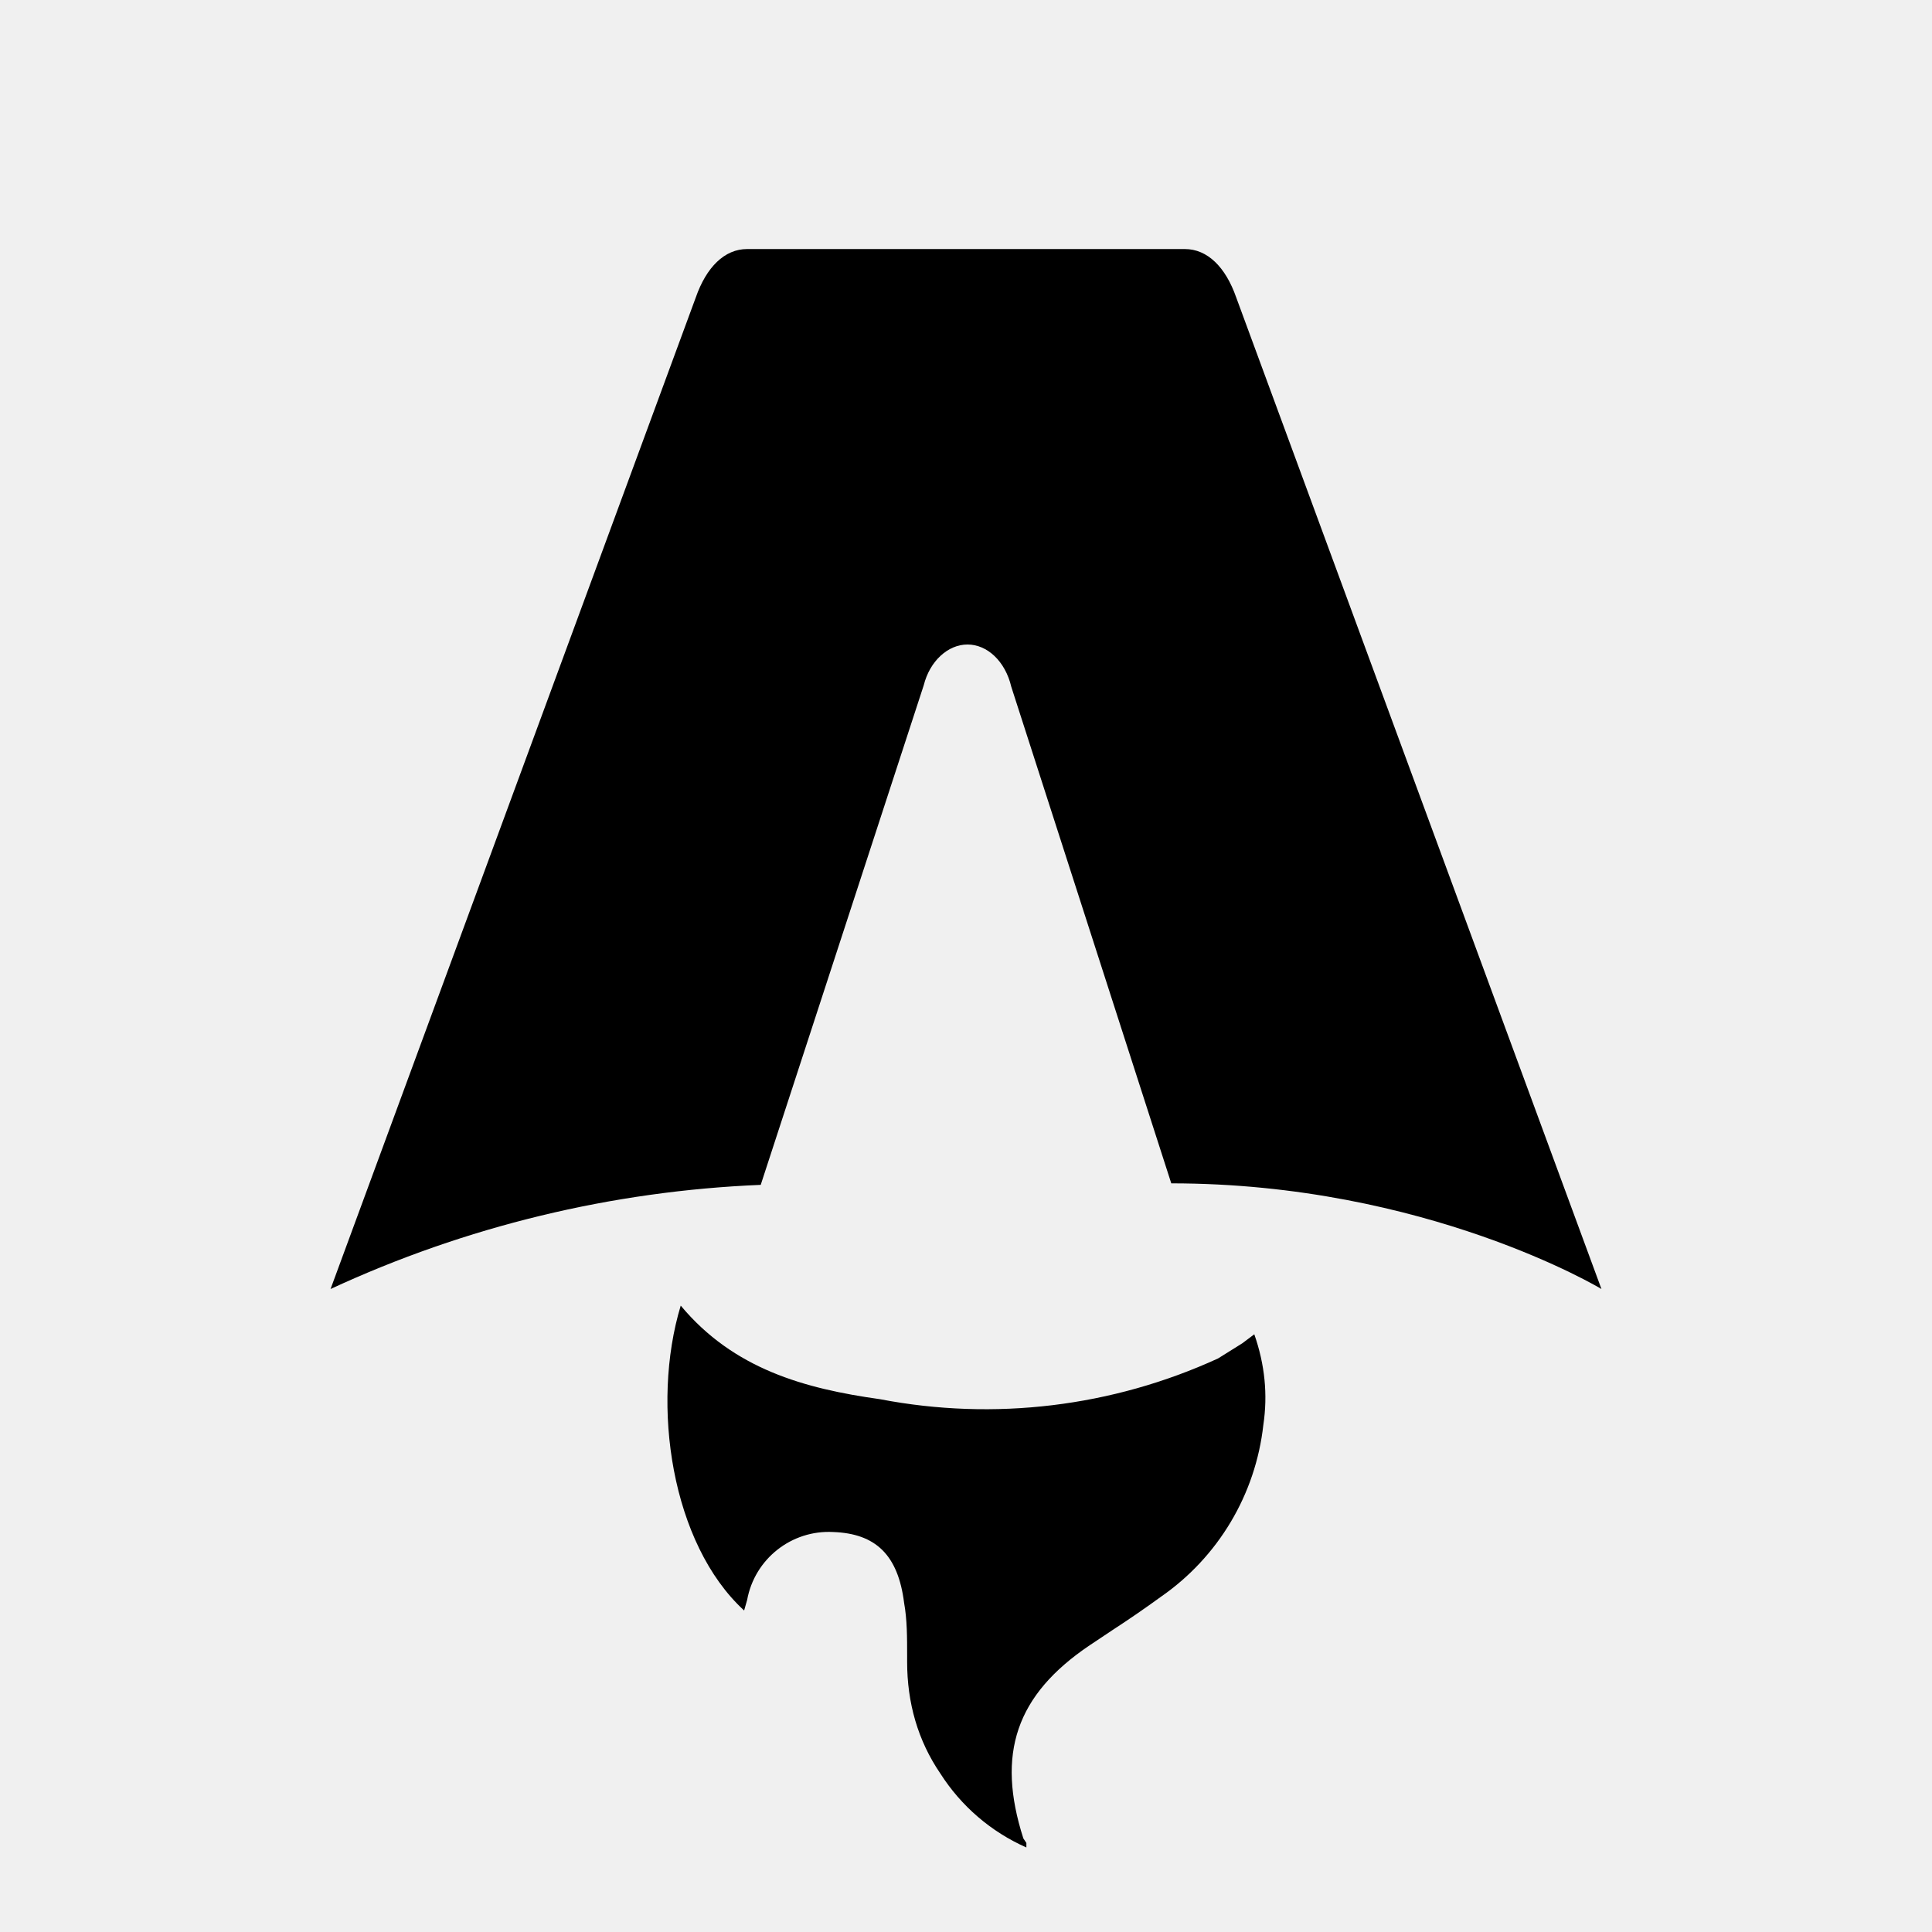
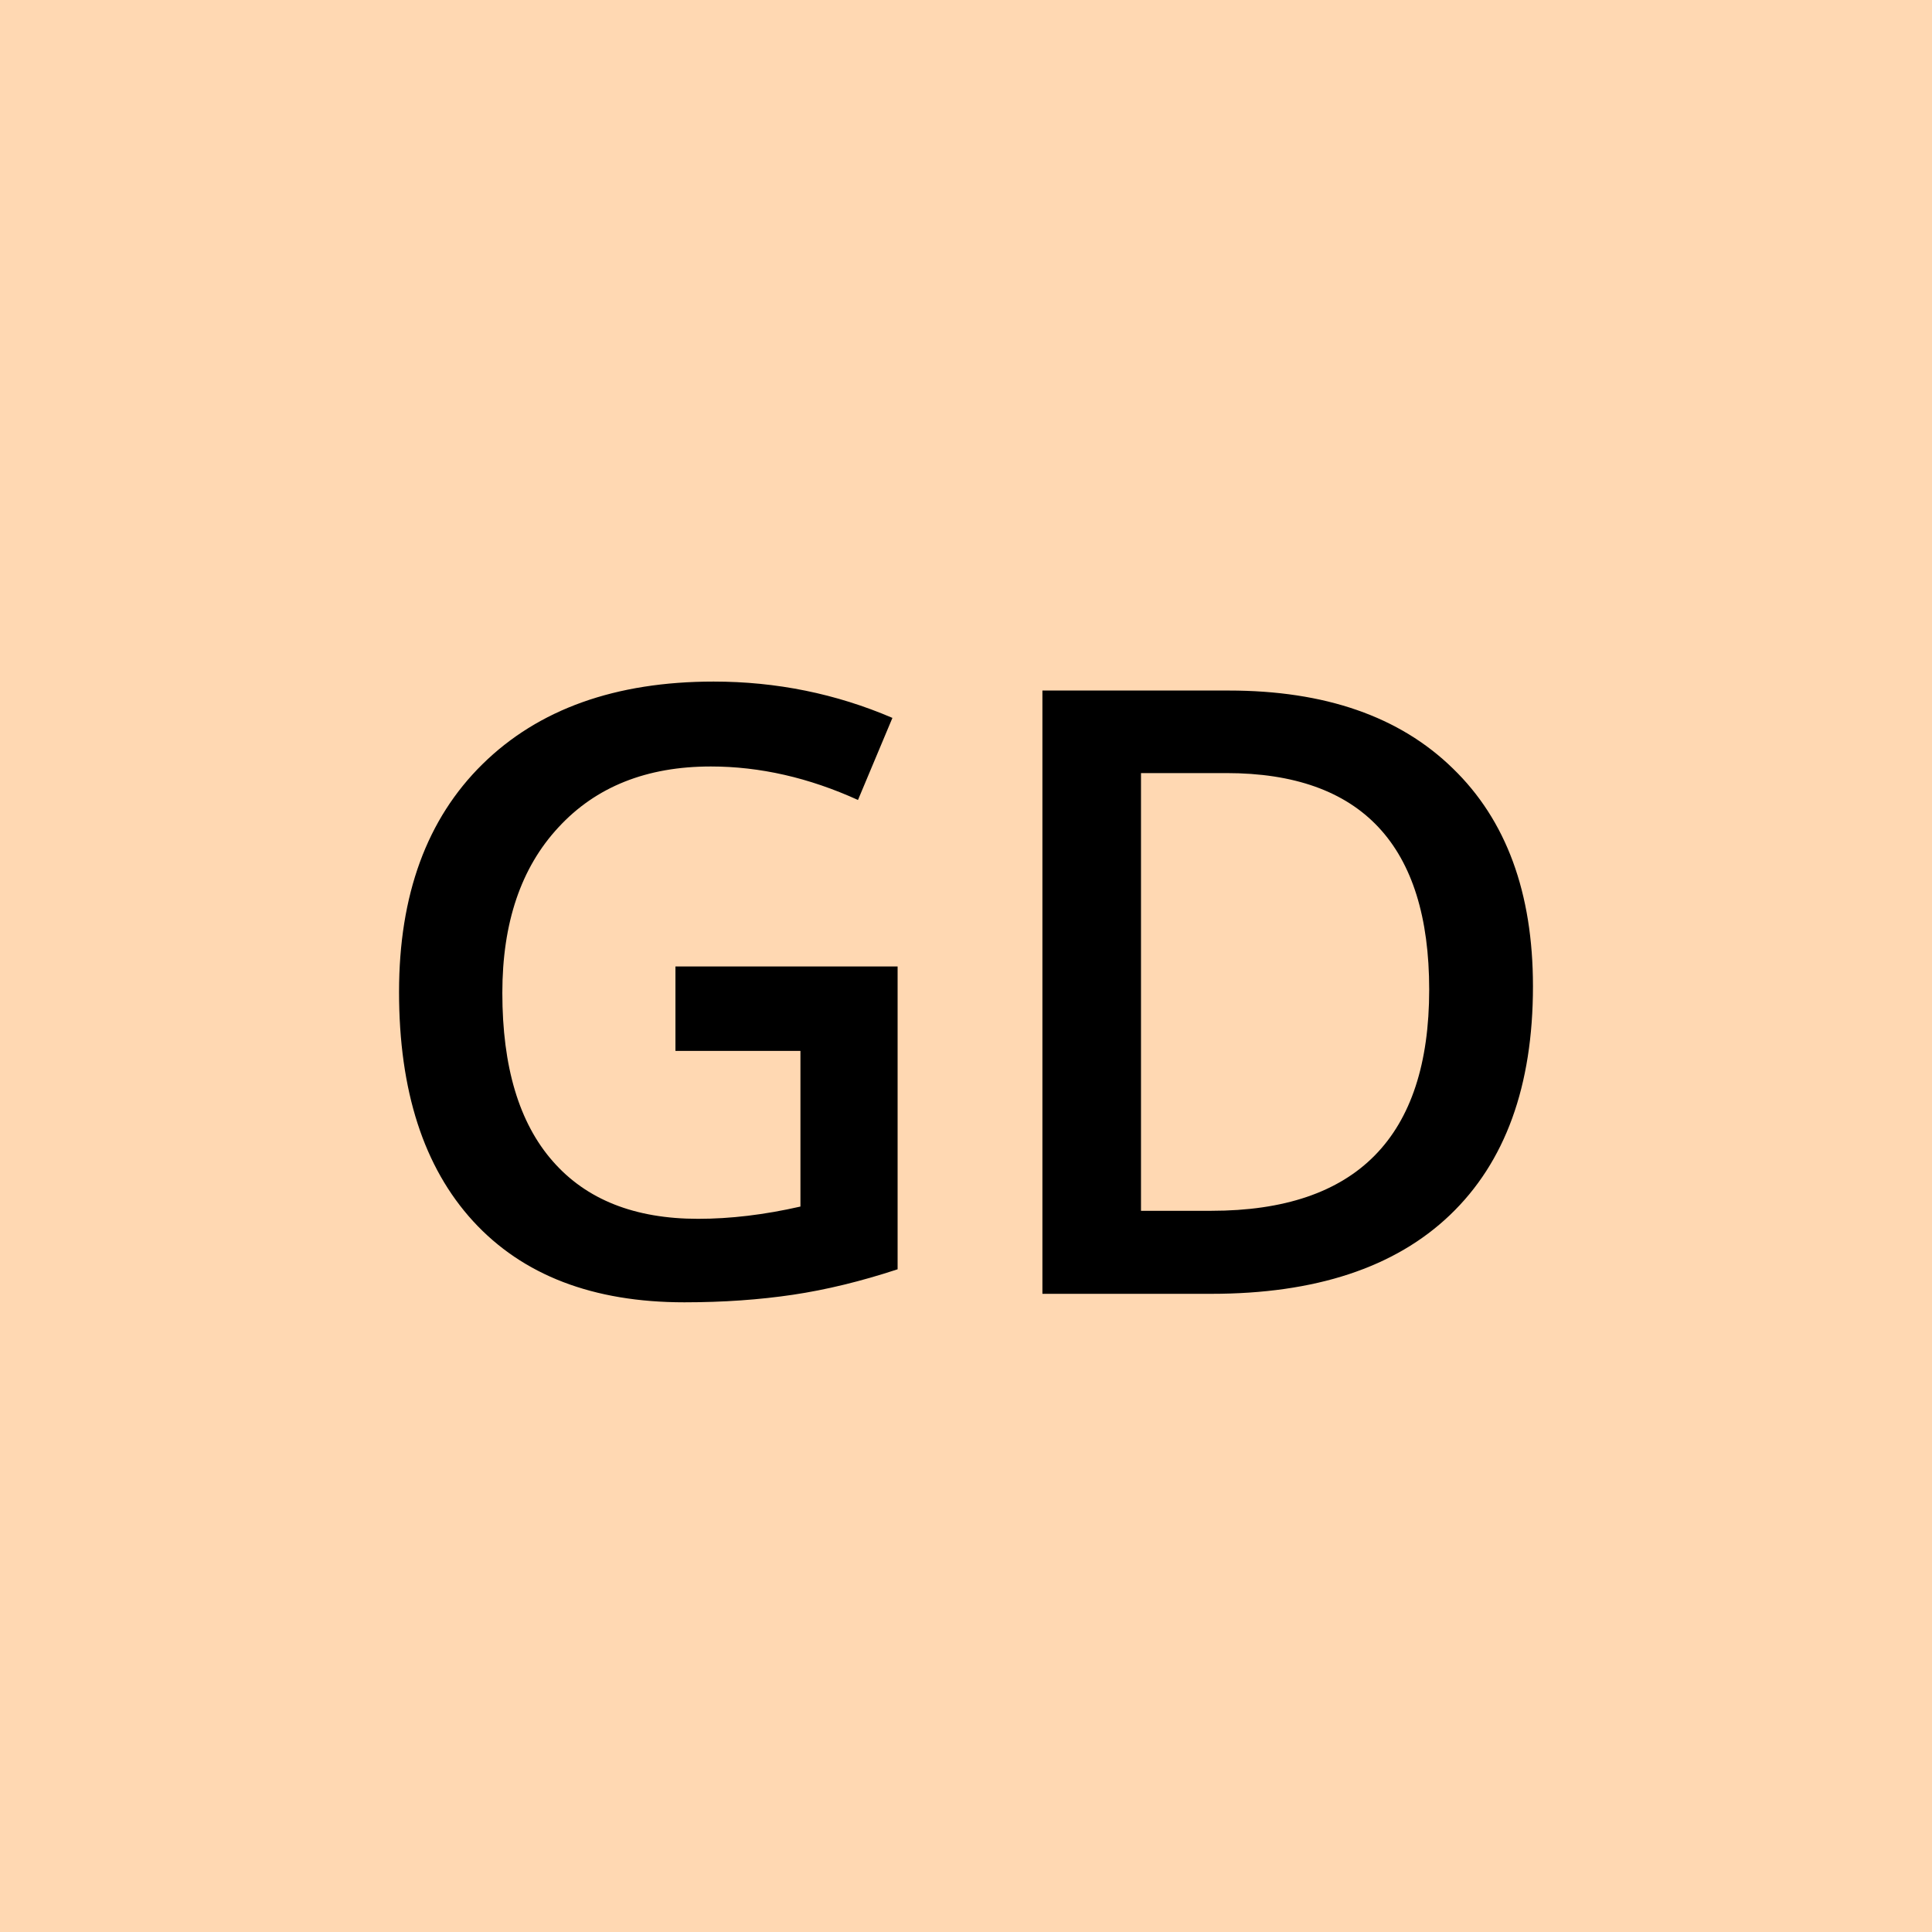
- <svg xmlns="http://www.w3.org/2000/svg" fill="none" viewBox="0 0 128 128">
-   <path d="M50.4 78.5a75.1 75.1 0 0 0-28.5 6.9l24.2-65.7c.7-2 1.9-3.2 3.4-3.2h29c1.5 0 2.7 1.2 3.4 3.2l24.2 65.7s-11.6-7-28.5-7L67 45.5c-.4-1.7-1.6-2.8-2.9-2.8-1.3 0-2.5 1.1-2.9 2.7L50.4 78.5Zm-1.1 28.2Zm-4.2-20.2c-2 6.6-.6 15.8 4.2 20.2a17.5 17.5 0 0 1 .2-.7 5.5 5.5 0 0 1 5.7-4.5c2.8.1 4.3 1.5 4.7 4.7.2 1.1.2 2.3.2 3.5v.4c0 2.7.7 5.2 2.2 7.4a13 13 0 0 0 5.7 4.9v-.3l-.2-.3c-1.8-5.6-.5-9.5 4.4-12.8l1.5-1a73 73 0 0 0 3.2-2.2 16 16 0 0 0 6.8-11.4c.3-2 .1-4-.6-6l-.8.6-1.6 1a37 37 0 0 1-22.4 2.7c-5-.7-9.7-2-13.2-6.2Z" />
-   <style>
-         path { fill: #000; }
-         @media (prefers-color-scheme: dark) {
-             path { fill: #FFF; }
-         }
-     </style>
+ <svg xmlns="http://www.w3.org/2000/svg" viewBox="0 0 64 64">
+   <rect width="64" height="64" fill="#ffd8b2" />
+   <text x="50%" y="50%" text-anchor="middle" dominant-baseline="central" font-family="'Open Sans', Arial, sans-serif" font-size="28" font-weight="600" fill="#000000">
+     GD
+   </text>
</svg>
